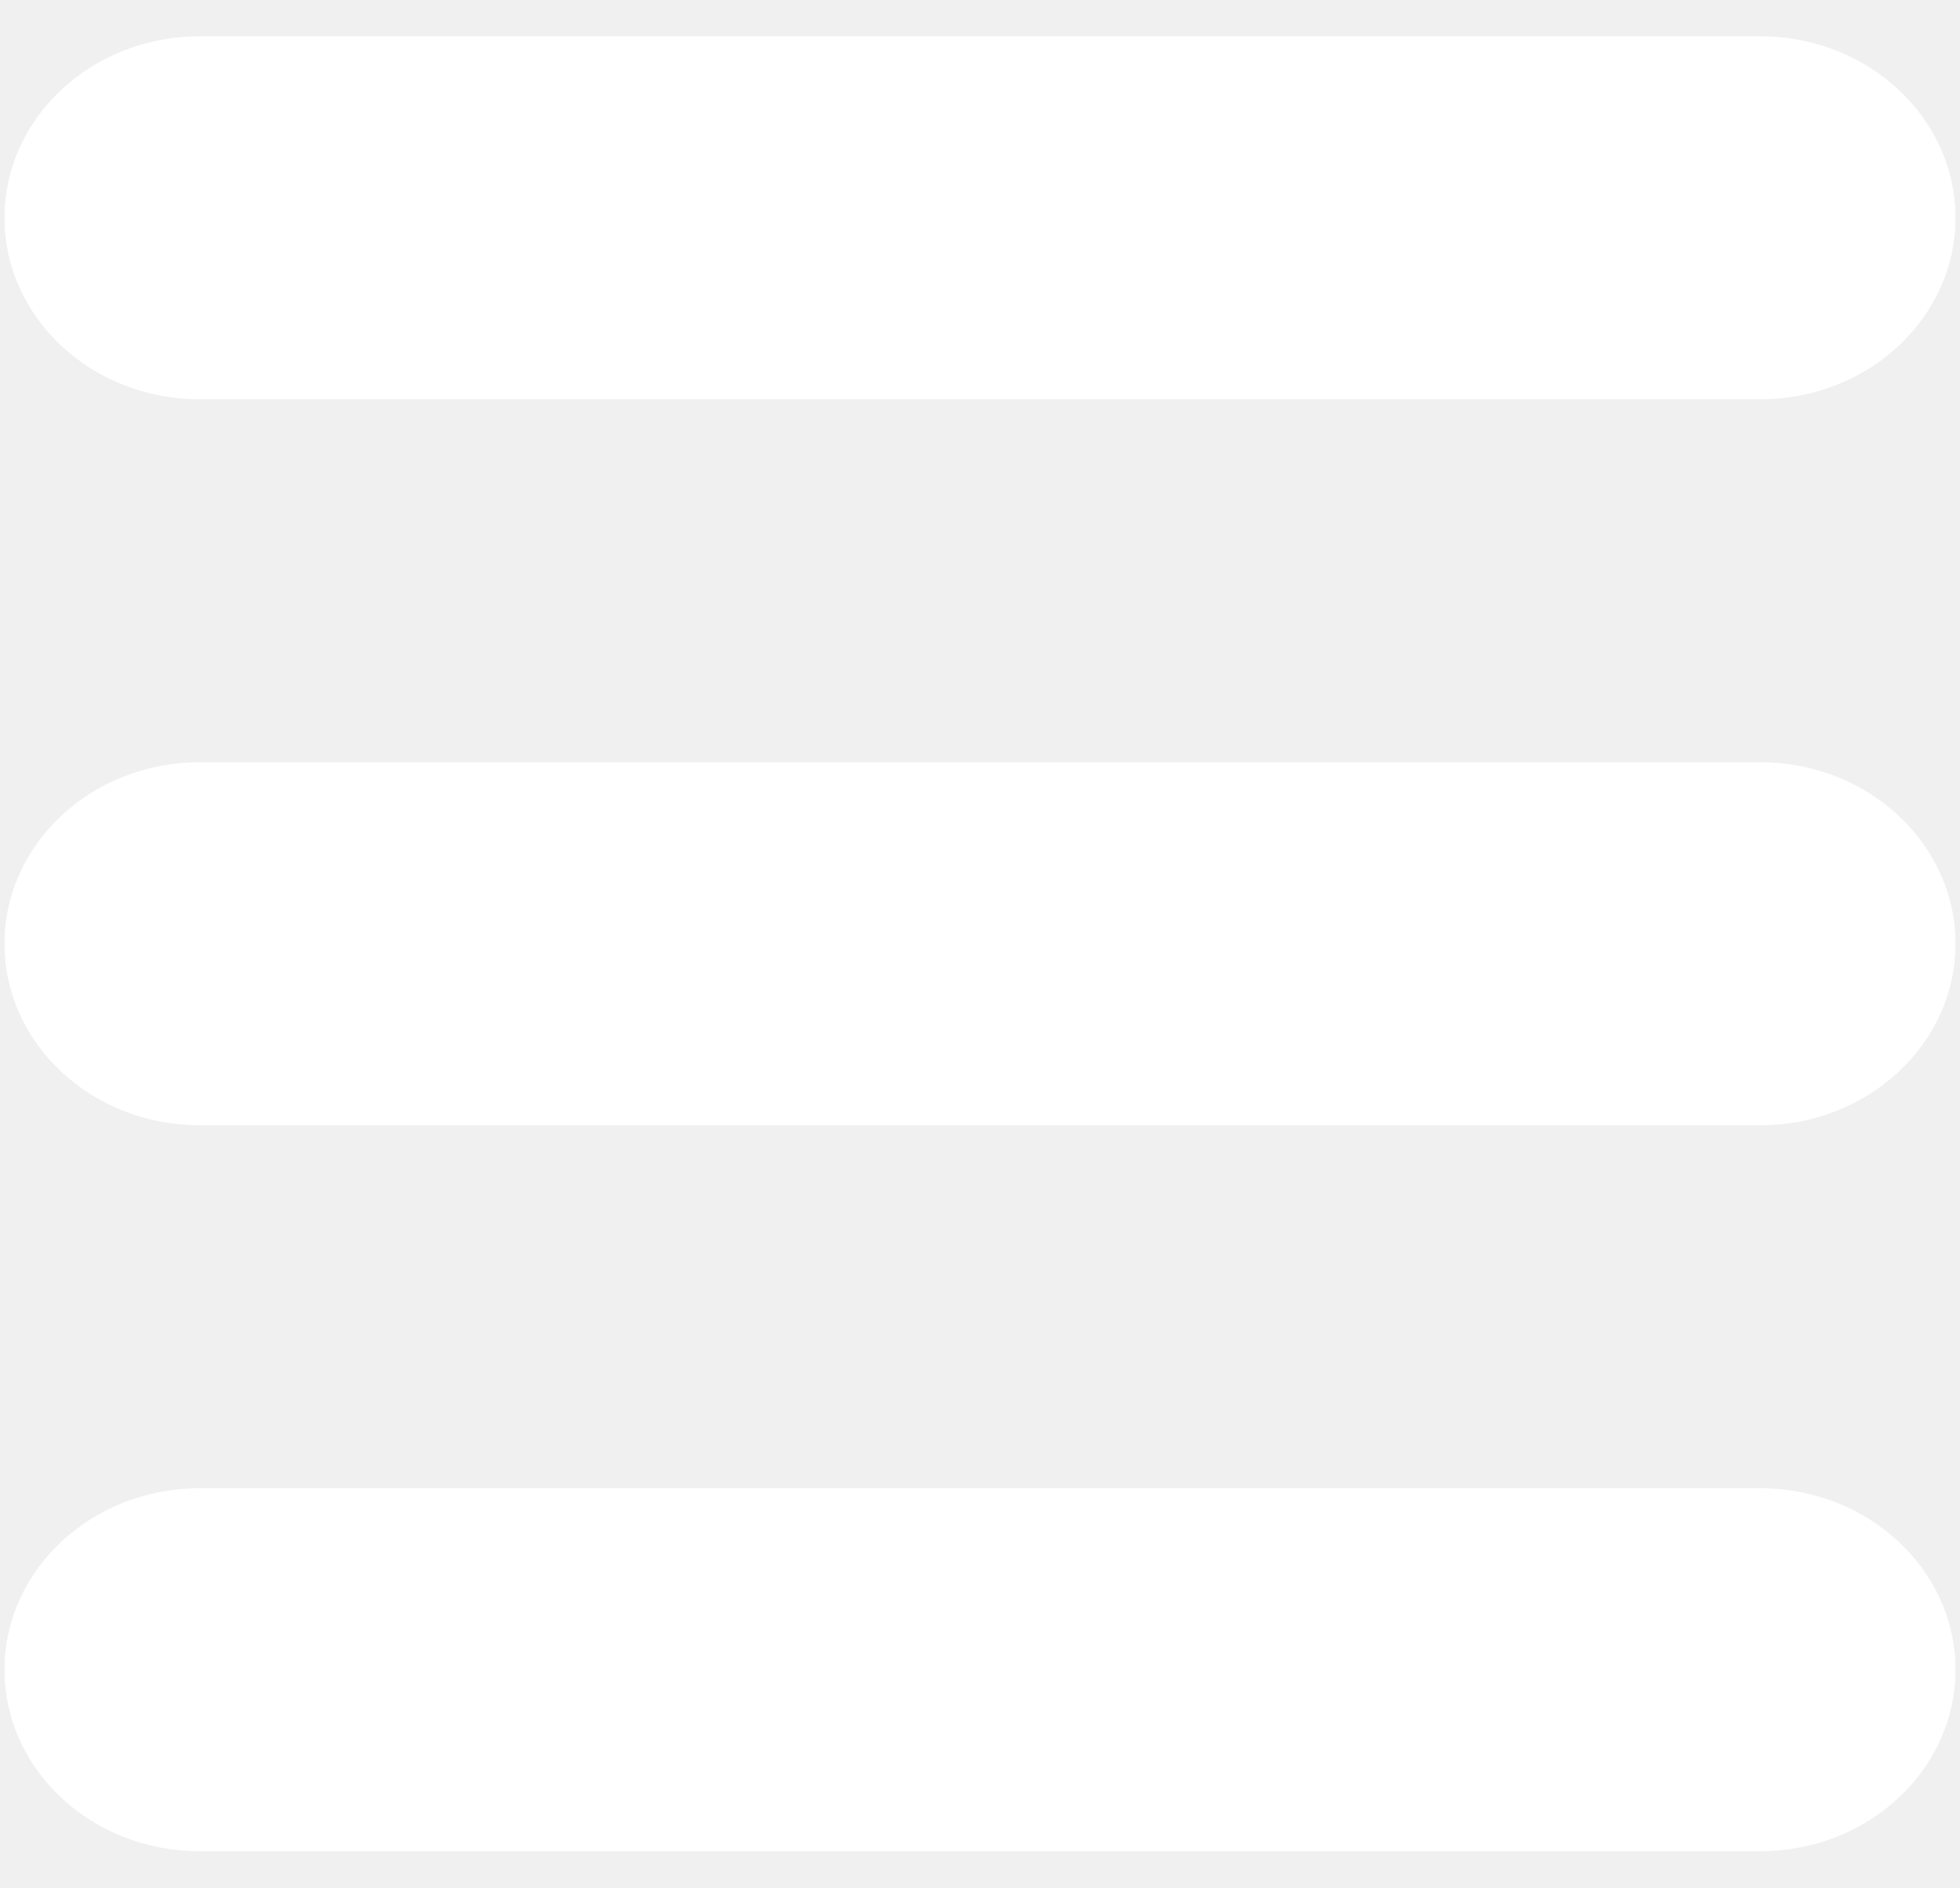
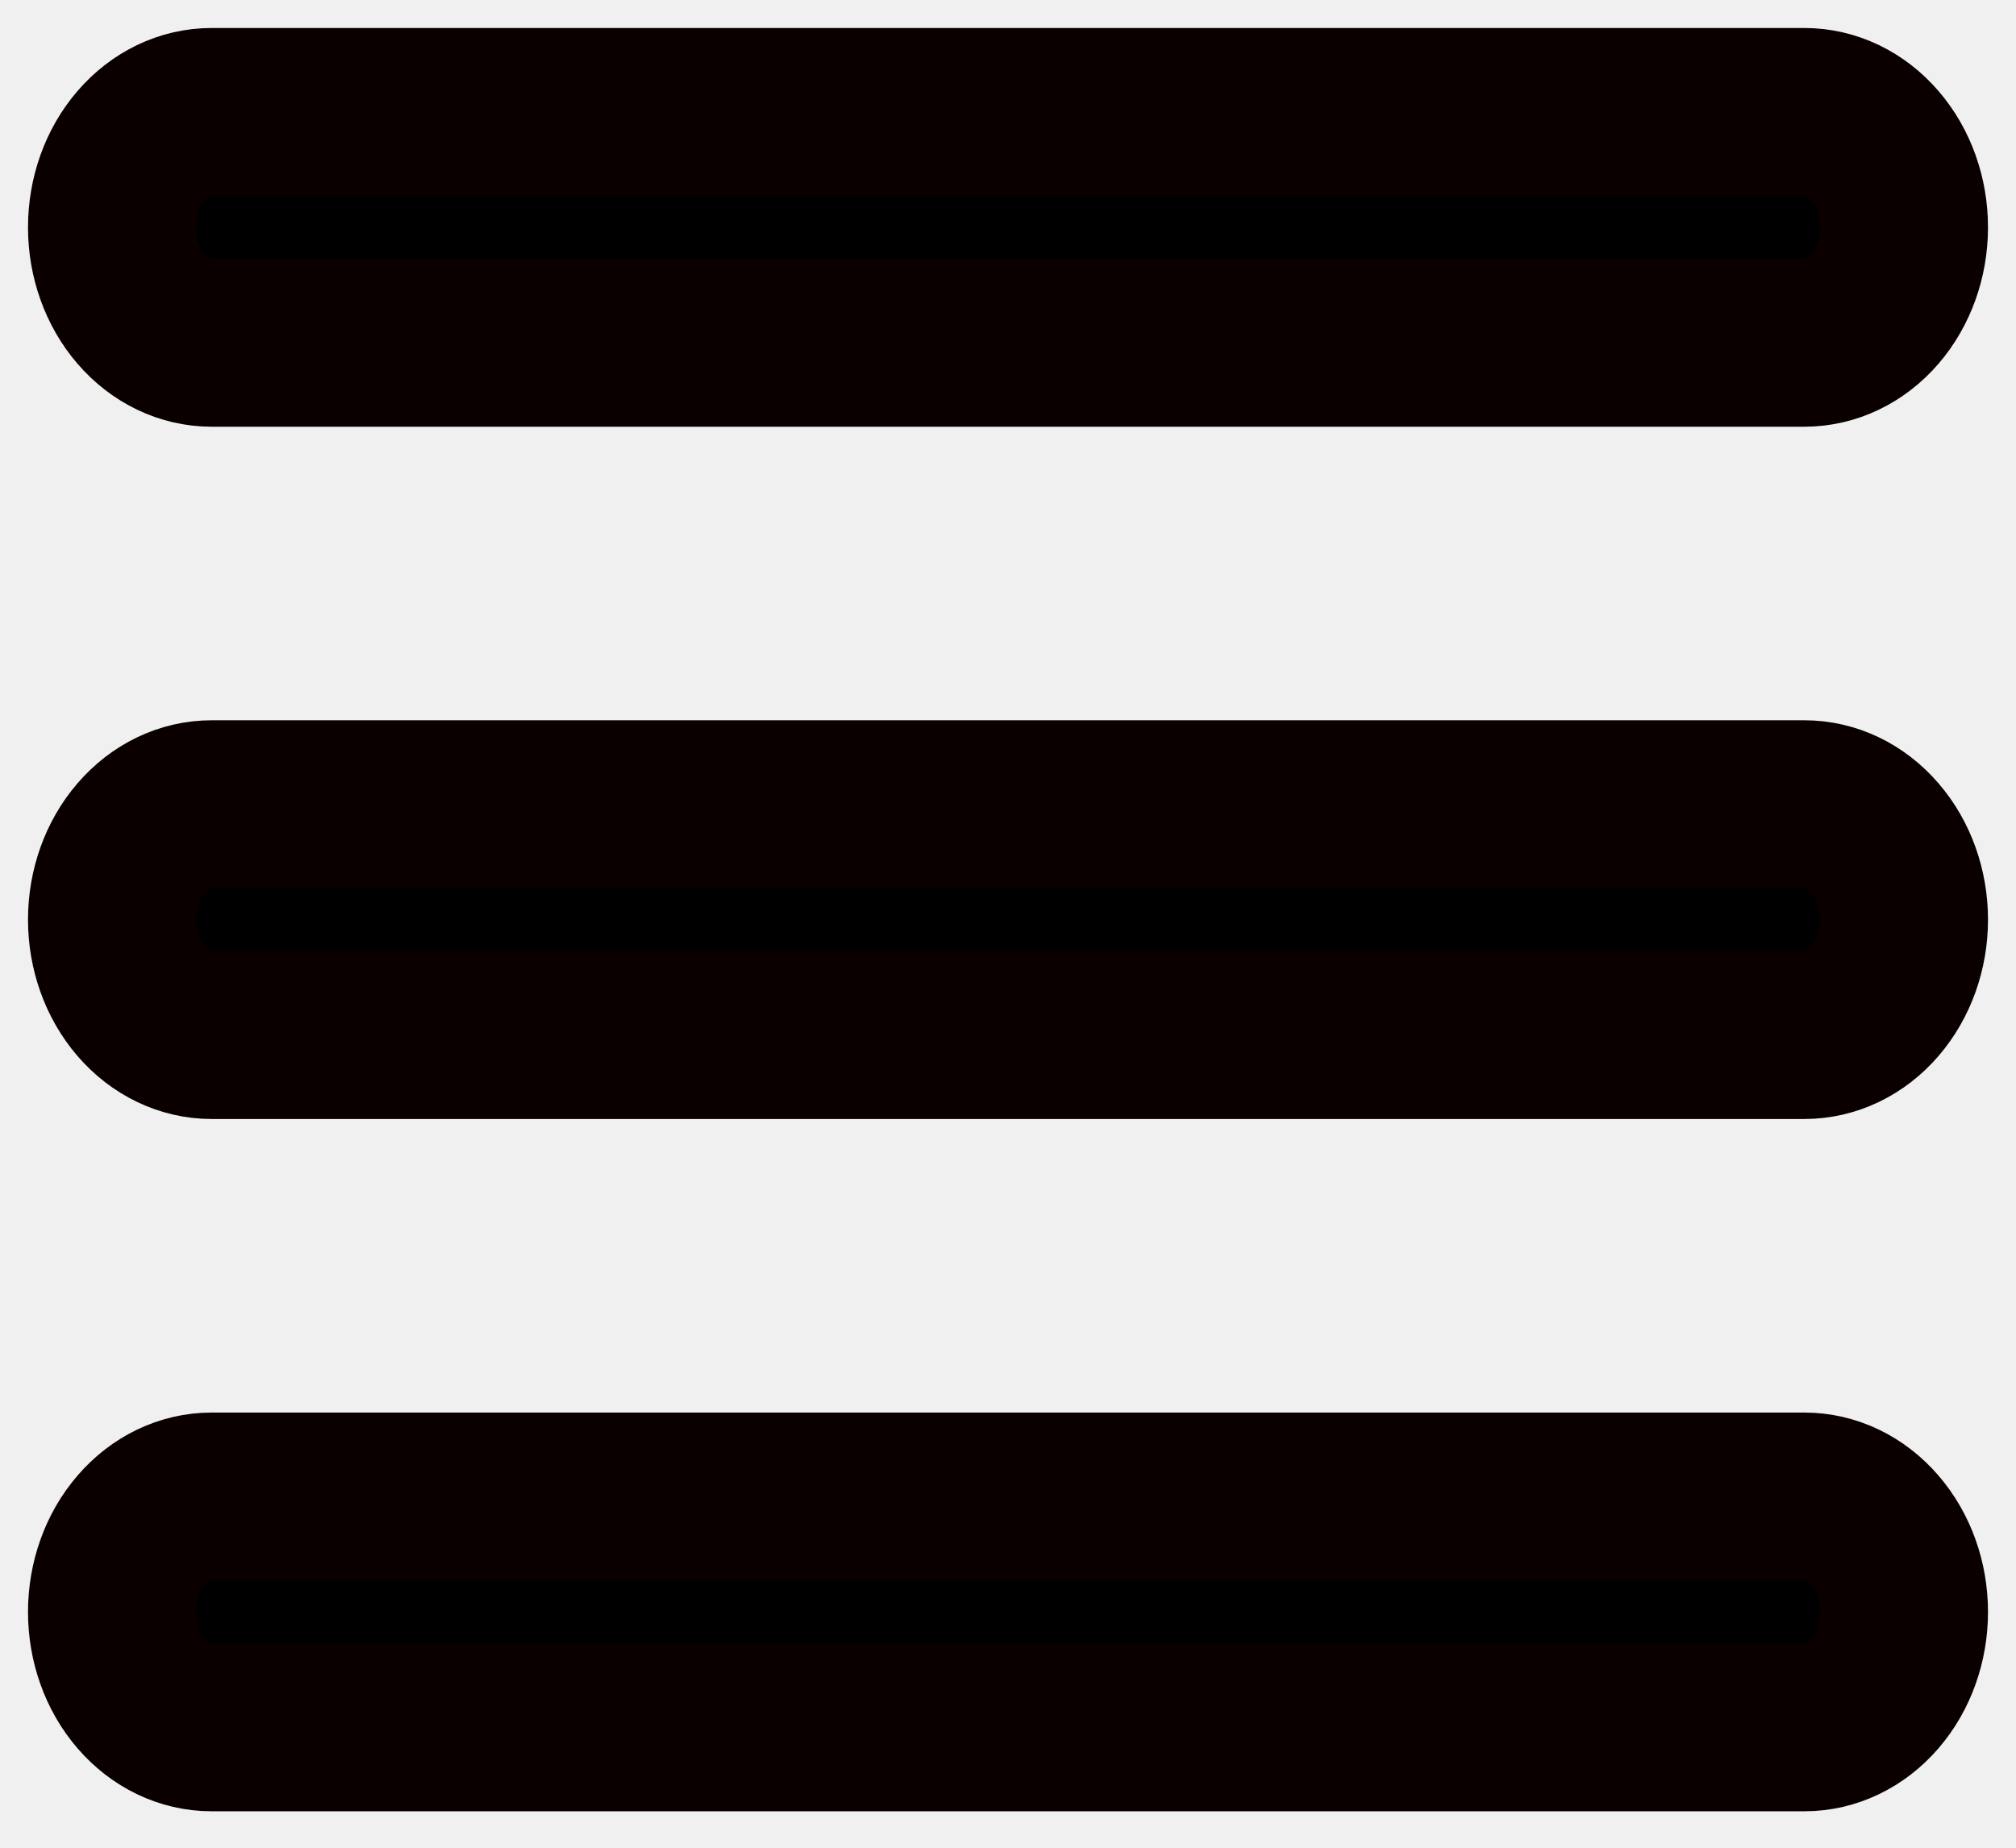
- <svg xmlns="http://www.w3.org/2000/svg" width="27" height="26" viewBox="0 0 27 26" fill="none">
-   <path d="M26.938 13C26.938 14.38 25.733 15.5 24.25 15.5H2.75C1.266 15.5 0.062 14.38 0.062 13C0.062 11.62 1.266 10.5 2.75 10.5H24.25C25.733 10.5 26.938 11.62 26.938 13Z" fill="white" />
-   <path d="M26.938 3C26.938 4.38 25.733 5.5 24.25 5.5H2.75C1.266 5.5 0.062 4.38 0.062 3C0.062 1.62 1.266 0.5 2.75 0.5H24.25C25.733 0.5 26.938 1.62 26.938 3Z" fill="white" />
-   <path d="M26.938 23C26.938 24.38 25.733 25.5 24.25 25.5H2.75C1.266 25.5 0.062 24.38 0.062 23C0.062 21.62 1.266 20.5 2.75 20.5H24.25C25.733 20.5 26.938 21.62 26.938 23Z" fill="white" />
+ <svg xmlns="http://www.w3.org/2000/svg" width="36" height="33" viewBox="0 0 36 33" fill="none">
+   <path d="M34 4.061C34 4.607 33.813 5.131 33.479 5.518C33.146 5.904 32.694 6.121 32.222 6.121H3.778C3.306 6.121 2.854 5.904 2.521 5.518C2.187 5.131 2 4.607 2 4.061C2 3.514 2.187 2.99 2.521 2.604C2.854 2.217 3.306 2 3.778 2H32.222C32.694 2 33.146 2.217 33.479 2.604C33.813 2.99 34 3.514 34 4.061Z" fill="black" stroke="#0A0000" stroke-width="3" />
+   <path d="M34 16.425C34 16.971 33.813 17.495 33.479 17.882C33.146 18.268 32.694 18.485 32.222 18.485H3.778C3.306 18.485 2.854 18.268 2.521 17.882C2.187 17.495 2 16.971 2 16.425C2 15.878 2.187 15.354 2.521 14.968C2.854 14.581 3.306 14.364 3.778 14.364H32.222C32.694 14.364 33.146 14.581 33.479 14.968C33.813 15.354 34 15.878 34 16.425Z" fill="black" stroke="#0A0000" stroke-width="3" />
+   <path d="M34 28.789C34 29.335 33.813 29.86 33.479 30.246C33.146 30.632 32.694 30.849 32.222 30.849H3.778C3.306 30.849 2.854 30.632 2.521 30.246C2.187 29.86 2 29.335 2 28.789C2 28.242 2.187 27.718 2.521 27.332C2.854 26.945 3.306 26.728 3.778 26.728H32.222C32.694 26.728 33.146 26.945 33.479 27.332C33.813 27.718 34 28.242 34 28.789Z" fill="black" stroke="#0A0000" stroke-width="3" />
</svg>
